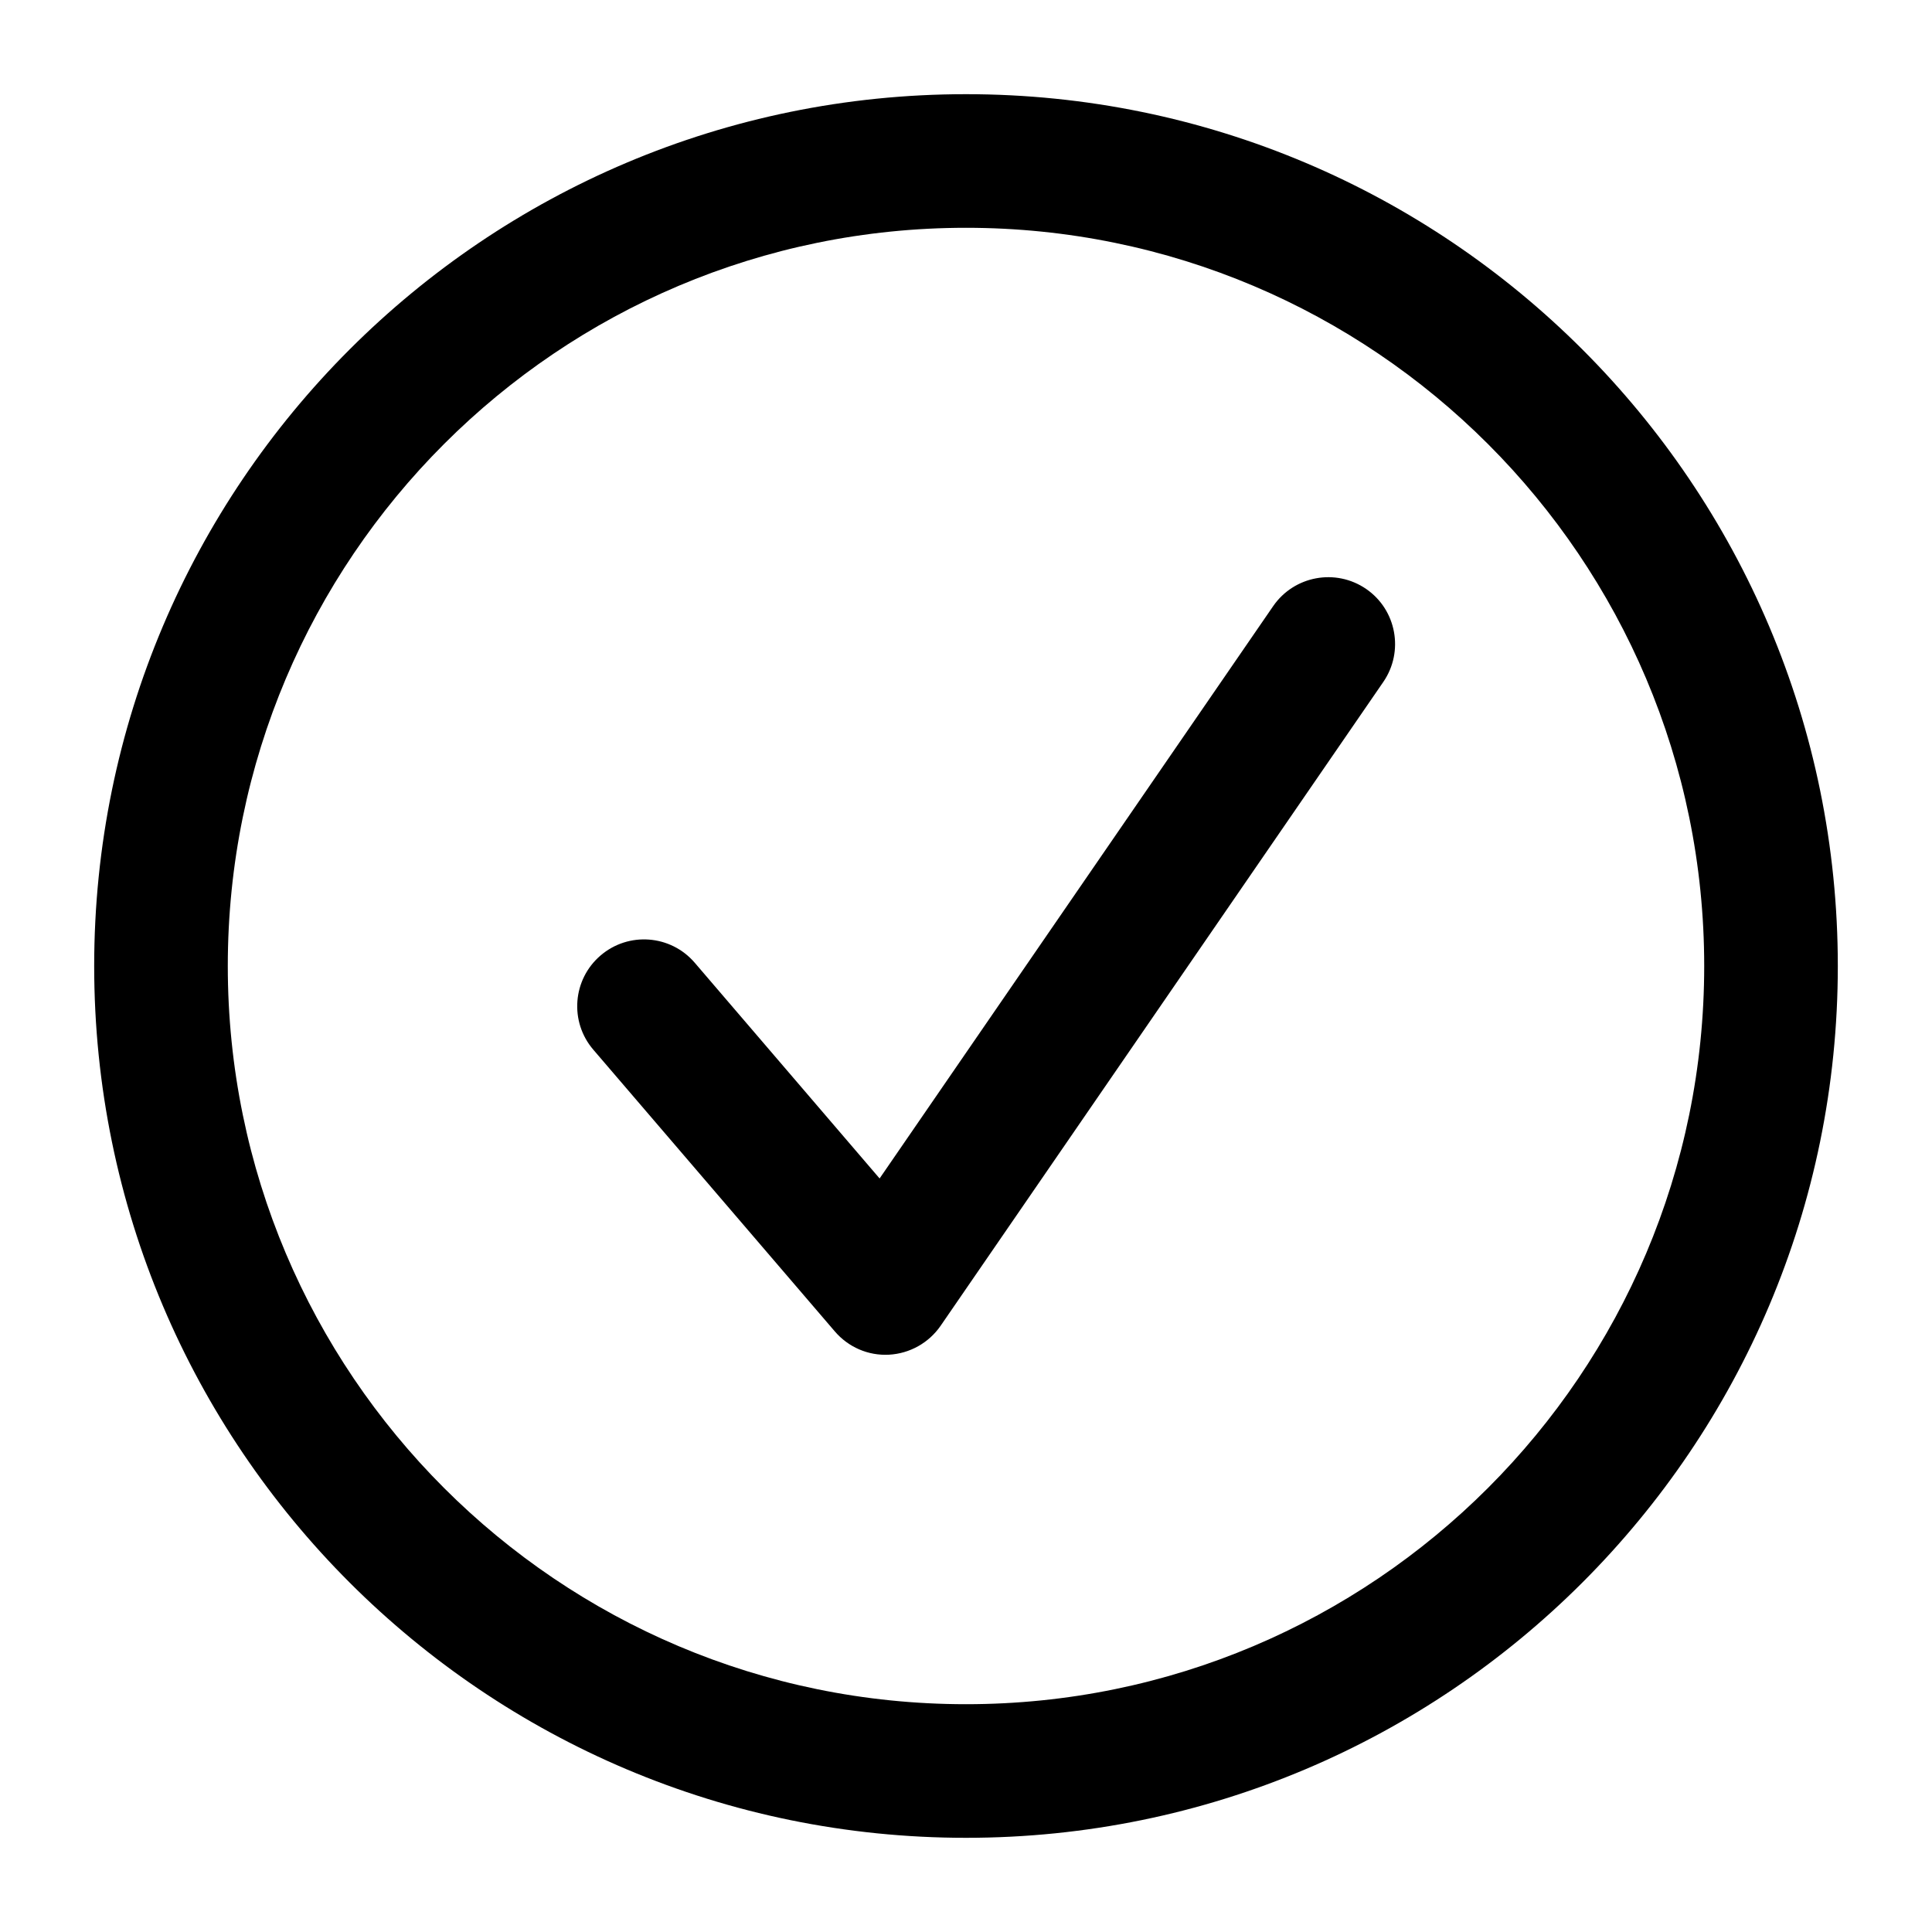
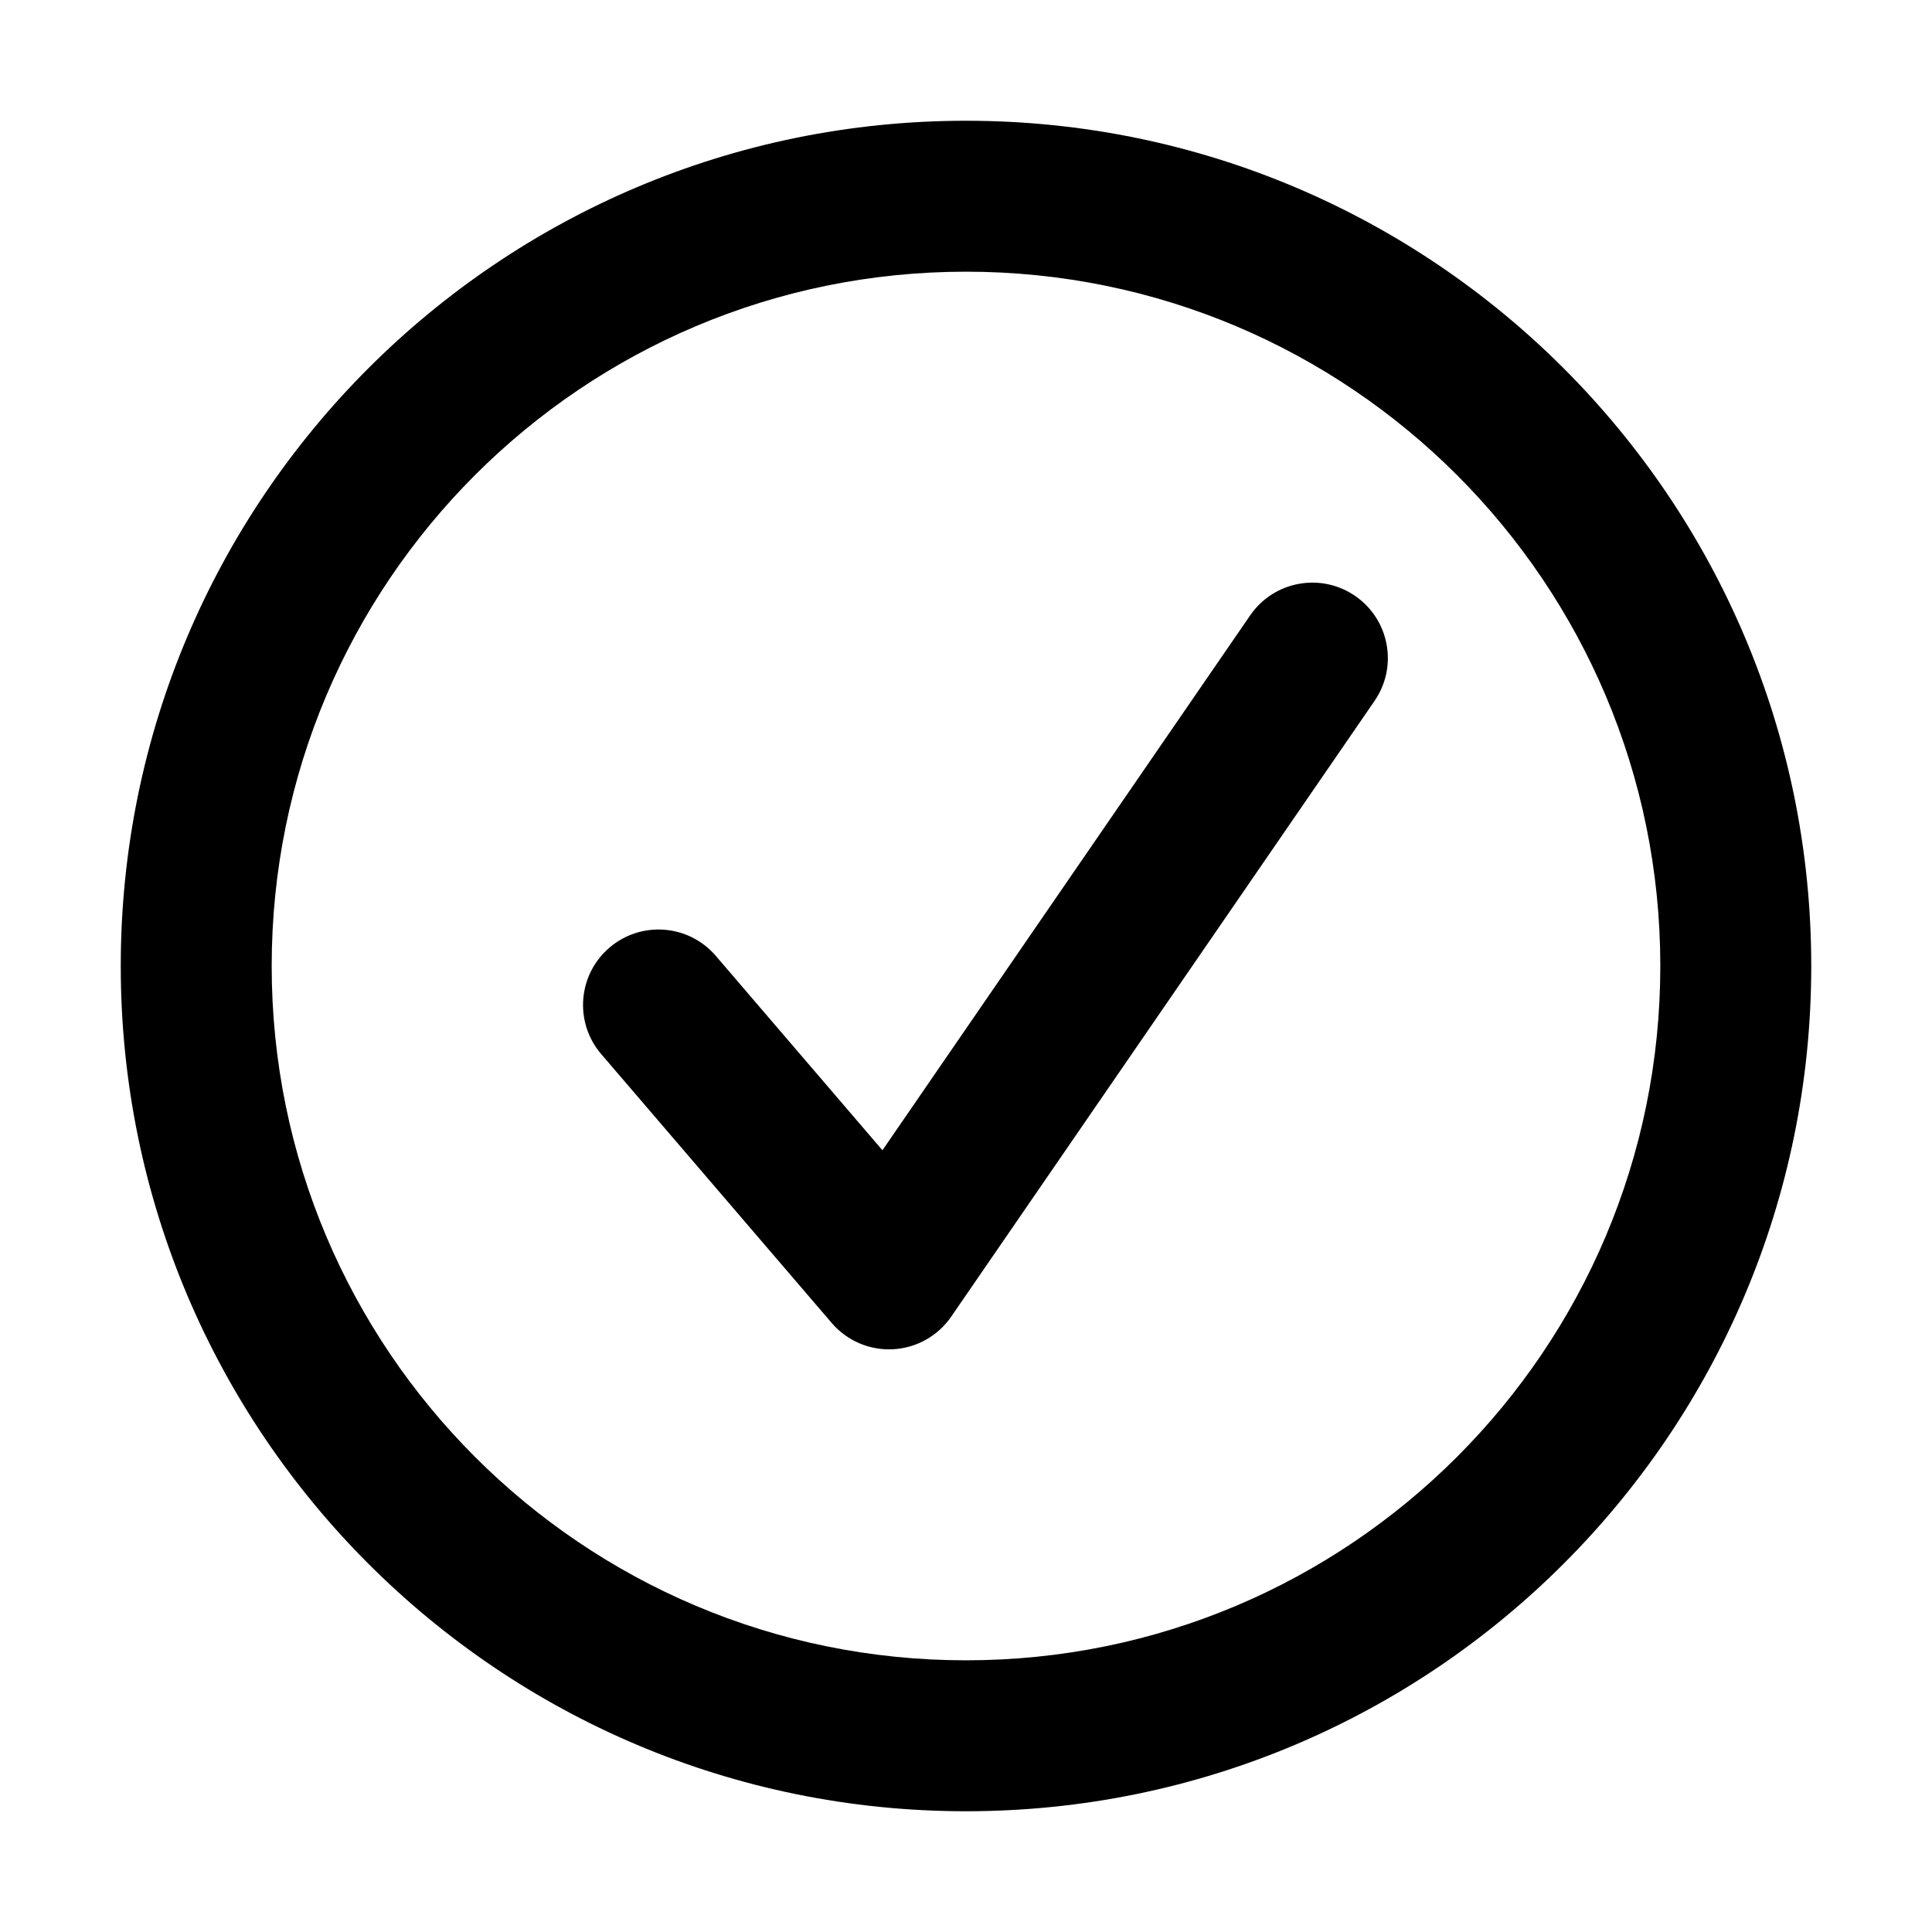
<svg xmlns="http://www.w3.org/2000/svg" width="32" height="32">
-   <path d="M16 1.56c7.975 0 14.44 6.465 14.44 14.44S23.975 30.44 16 30.44 1.56 23.975 1.56 16 8.025 1.56 16 1.56m0 2.213C9.248 3.773 3.773 9.248 3.773 16S9.248 28.227 16 28.227 28.227 22.752 28.227 16 22.752 3.773 16 3.773m5.088 6.266c.347-.503 1.036-.63 1.54-.284.503.346.63 1.036.284 1.54L15.579 21.96c-.196.283-.511.459-.854.478s-.674-.124-.898-.386l-4-4.666c-.398-.464-.344-1.163.12-1.56.464-.398 1.162-.344 1.56.12l3.062 3.573z" />
+   <path d="M16 2a14 14 0 1 1 0 28 14 14 0 1 1 0-28m0 2.5a11.5 11.5 0 1 0 0 23 11.5 11.5 0 1 0 0-23m6.767 7.109-7.012 10.199a1.25 1.25 0 0 1-1.979.105l-3.825-4.462a1.25 1.25 0 0 1 1.898-1.627l2.767 3.228 6.091-8.86a1.25 1.25 0 0 1 2.06 1.417" />
</svg>
